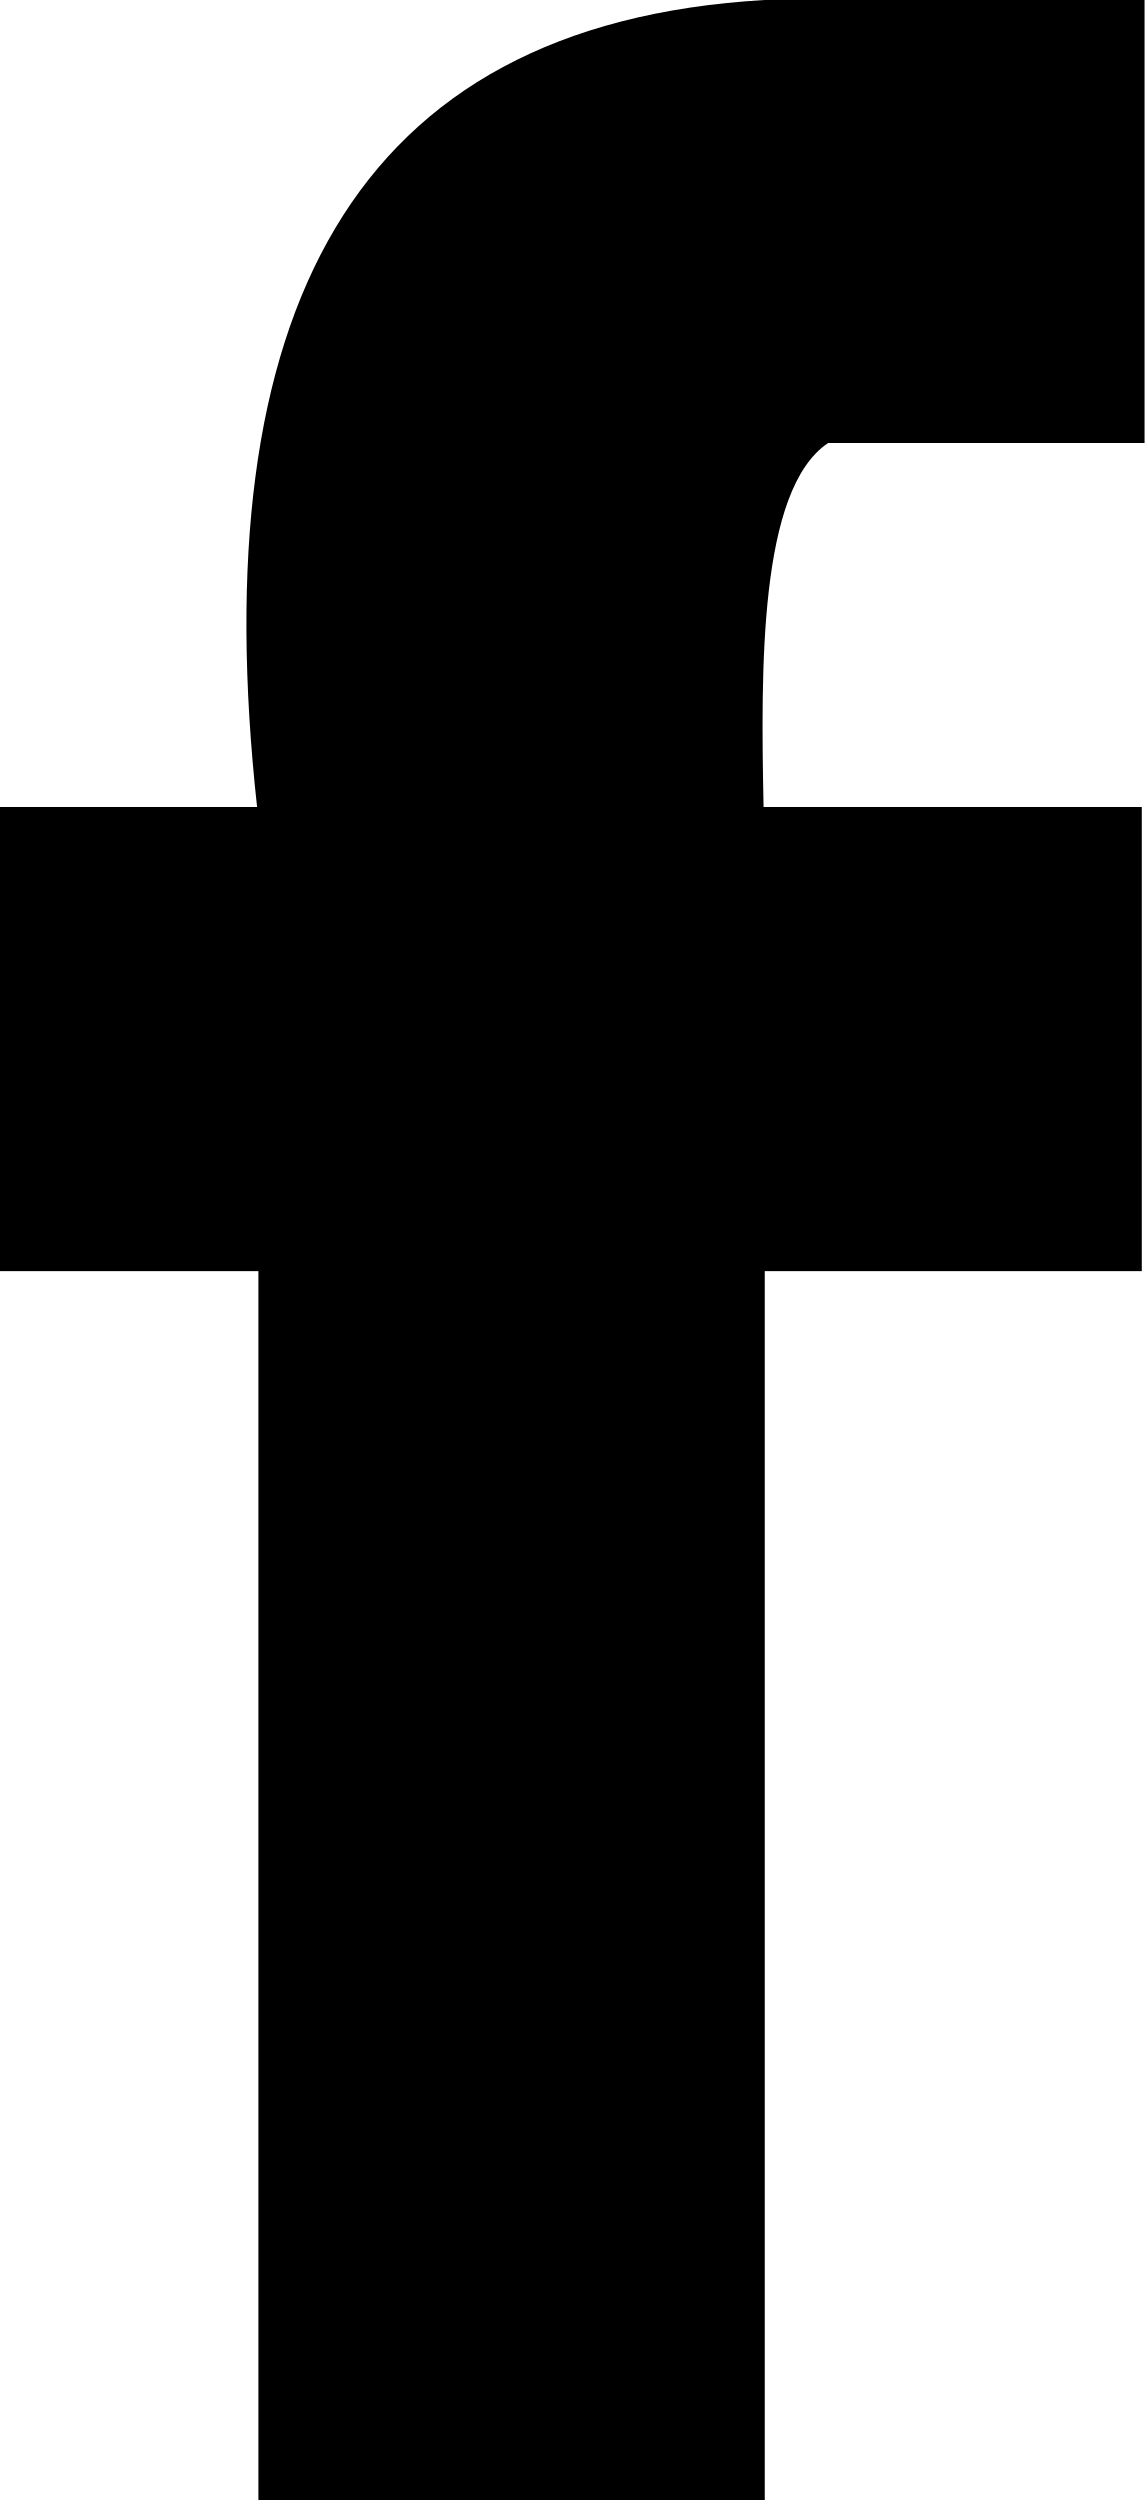
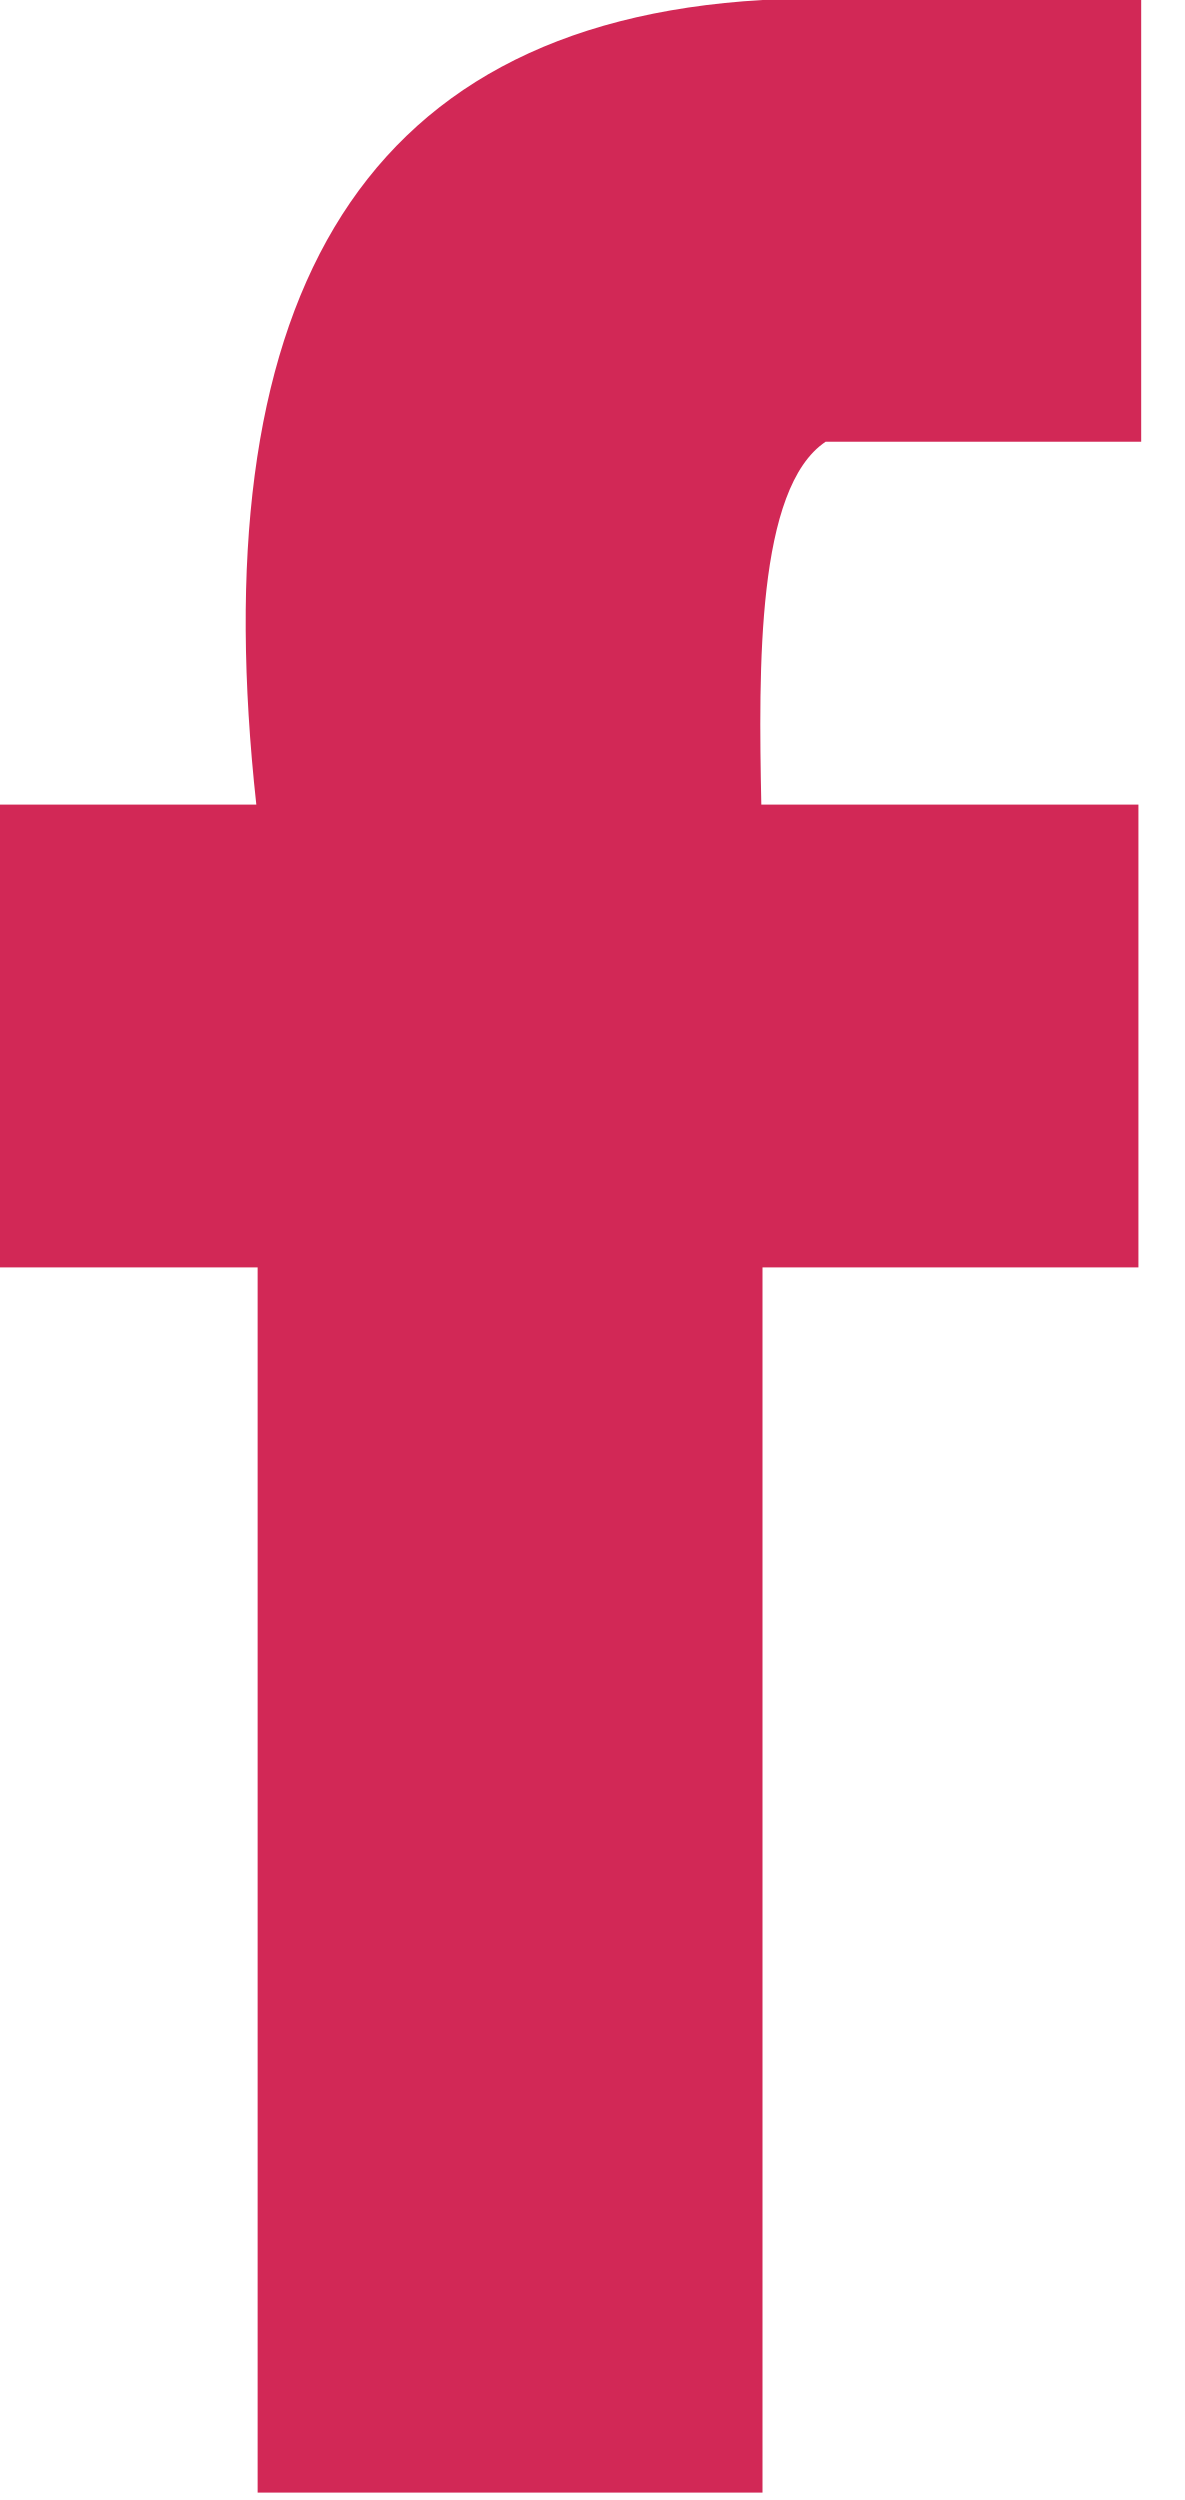
- <svg xmlns="http://www.w3.org/2000/svg" version="1.0" id="Layer_1" x="0px" y="0px" width="8.673px" height="18.944px" viewBox="0 0 8.673 18.944" enable-background="new 0 0 8.673 18.944" xml:space="preserve">
+ <svg xmlns="http://www.w3.org/2000/svg" version="1.0" id="Layer_1" x="0px" y="0px" width="9" height="19" viewBox="0 0 9 19" enable-background="new 0 0 8.673 18.944" xml:space="preserve" fill="#d22856">
  <path d="M6.275,3.357c0.799,0,1.599,0,2.398,0c0-1.119,0-2.238,0-3.357c-0.959,0-1.92,0-2.878,0C2.656,0.181,1.54,2.387,1.948,6.115 H0v3.517h1.958c0,3.104,0,6.208,0,9.312c1.279,0,2.558,0,3.837,0c0-3.104,0-6.208,0-9.312h2.857V6.115H5.786 C5.765,5.07,5.75,3.709,6.275,3.357z" />
</svg>
